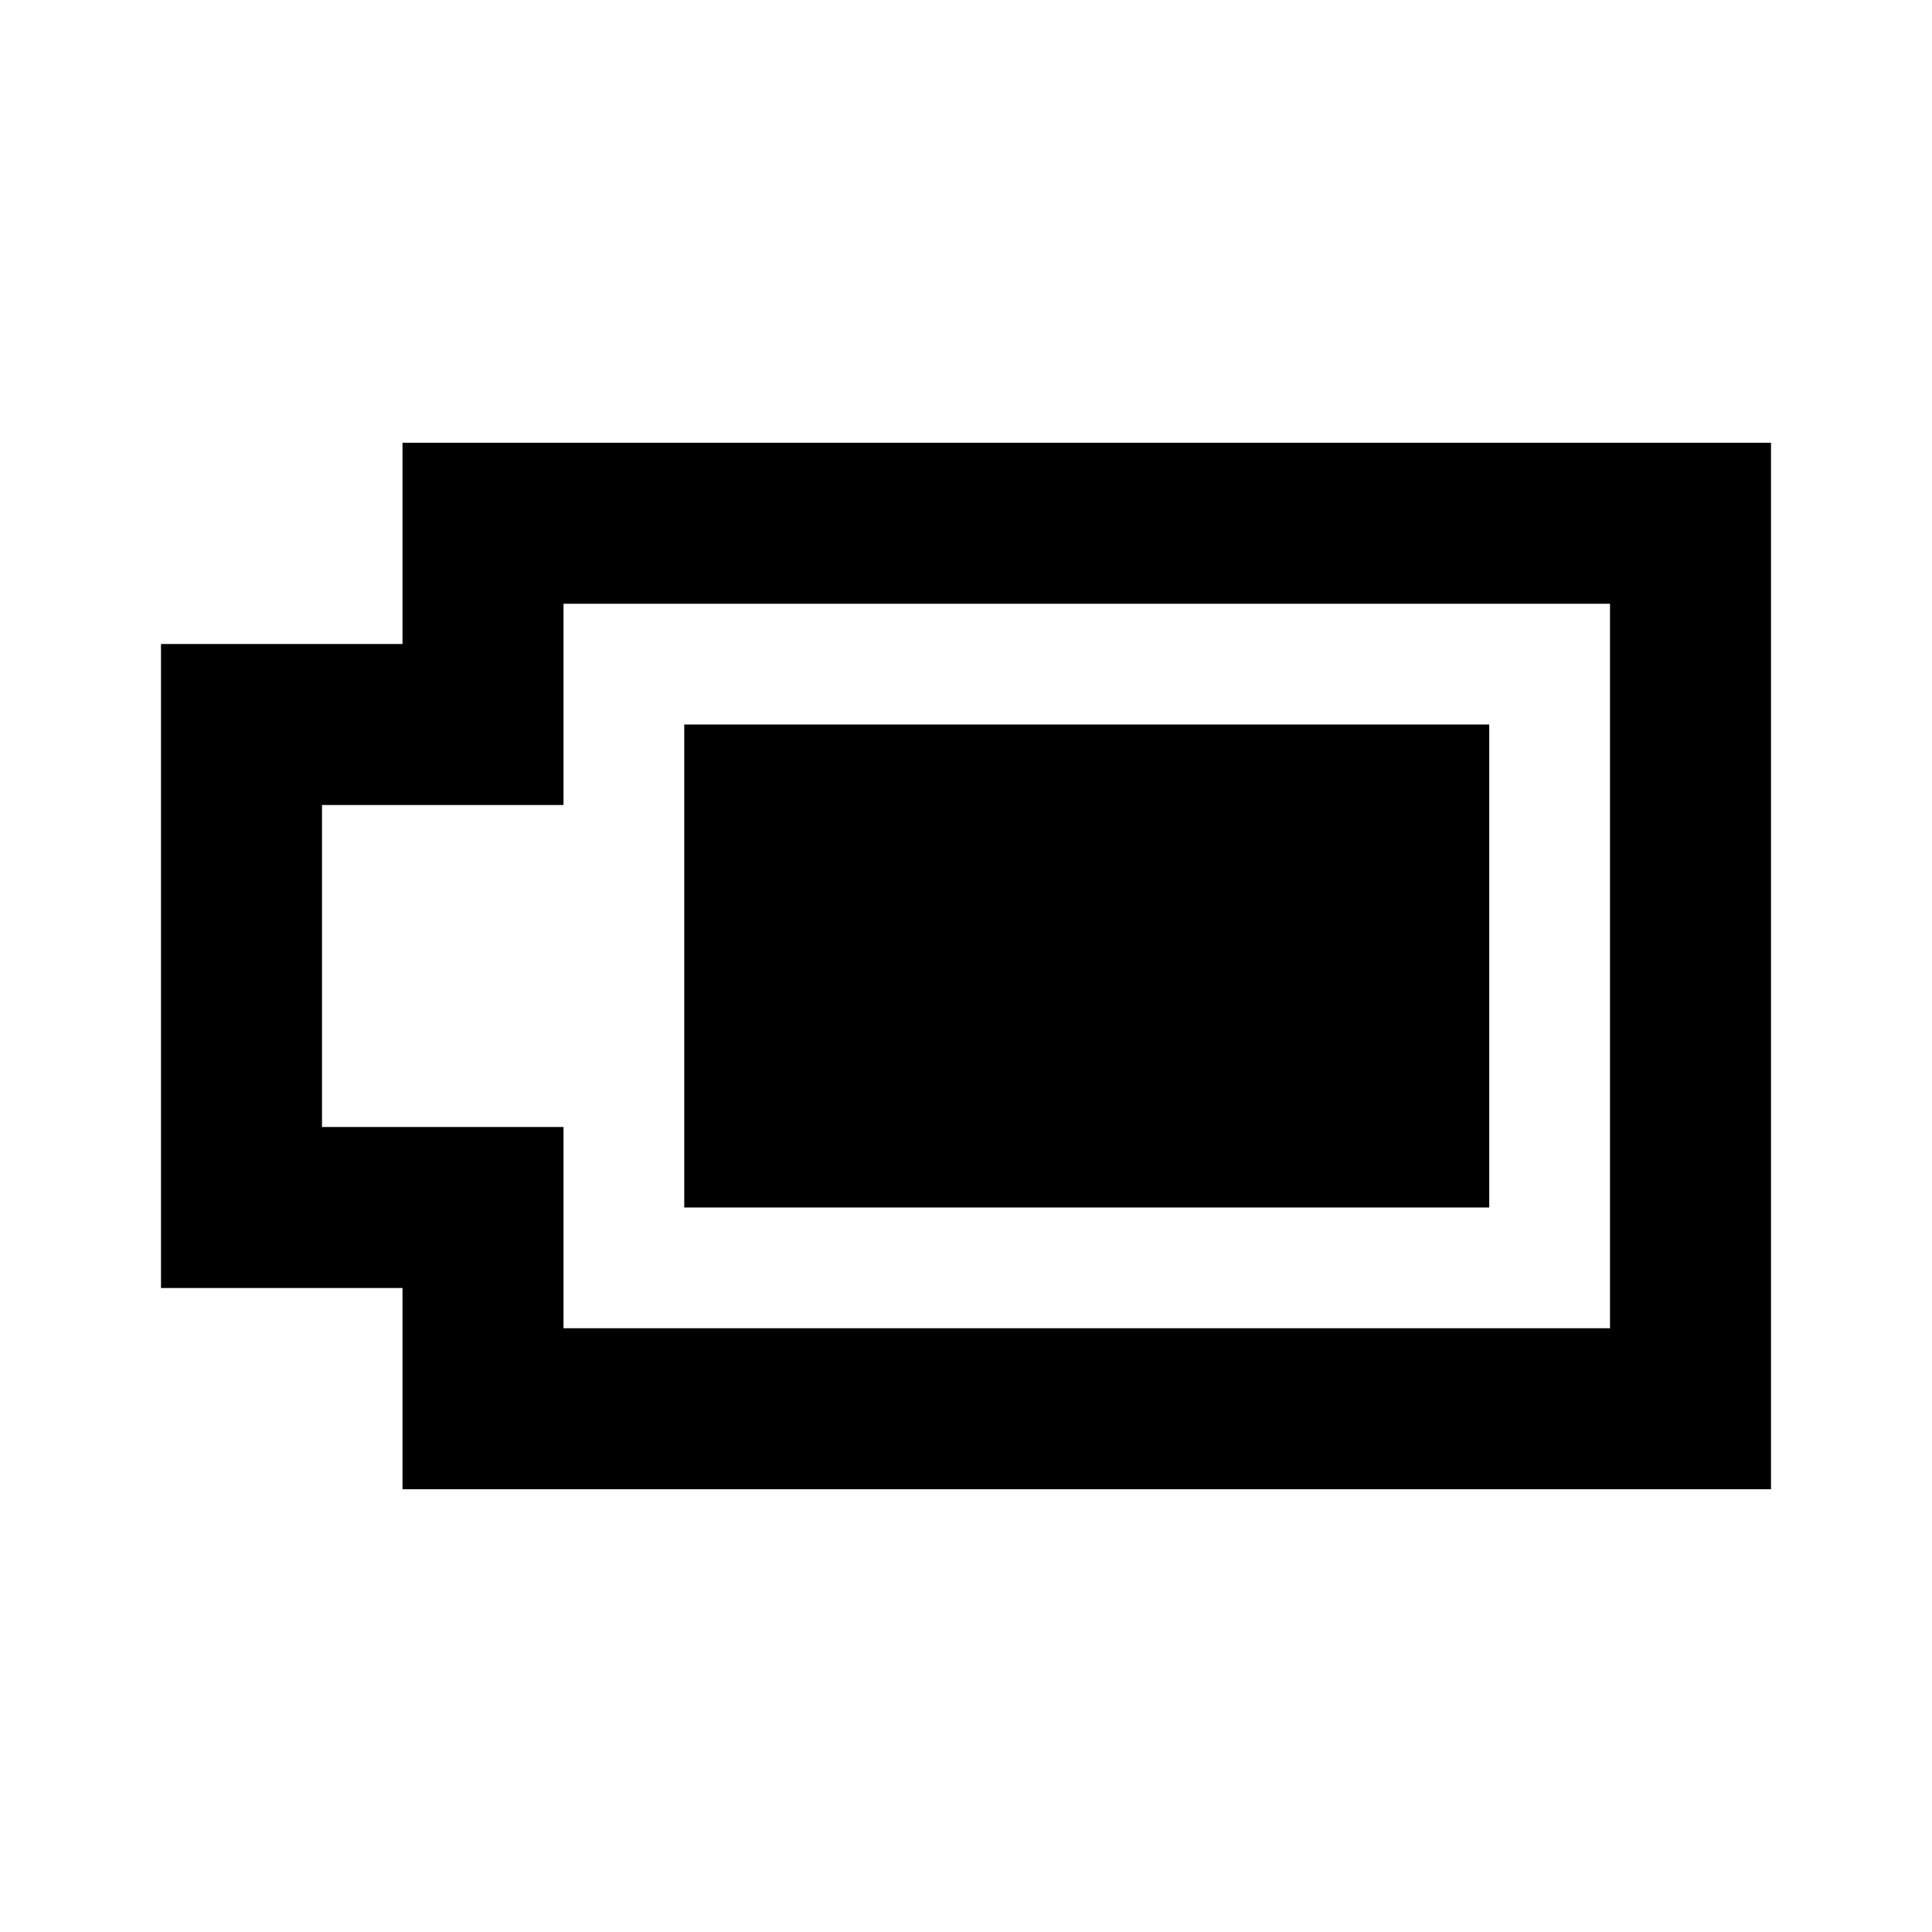
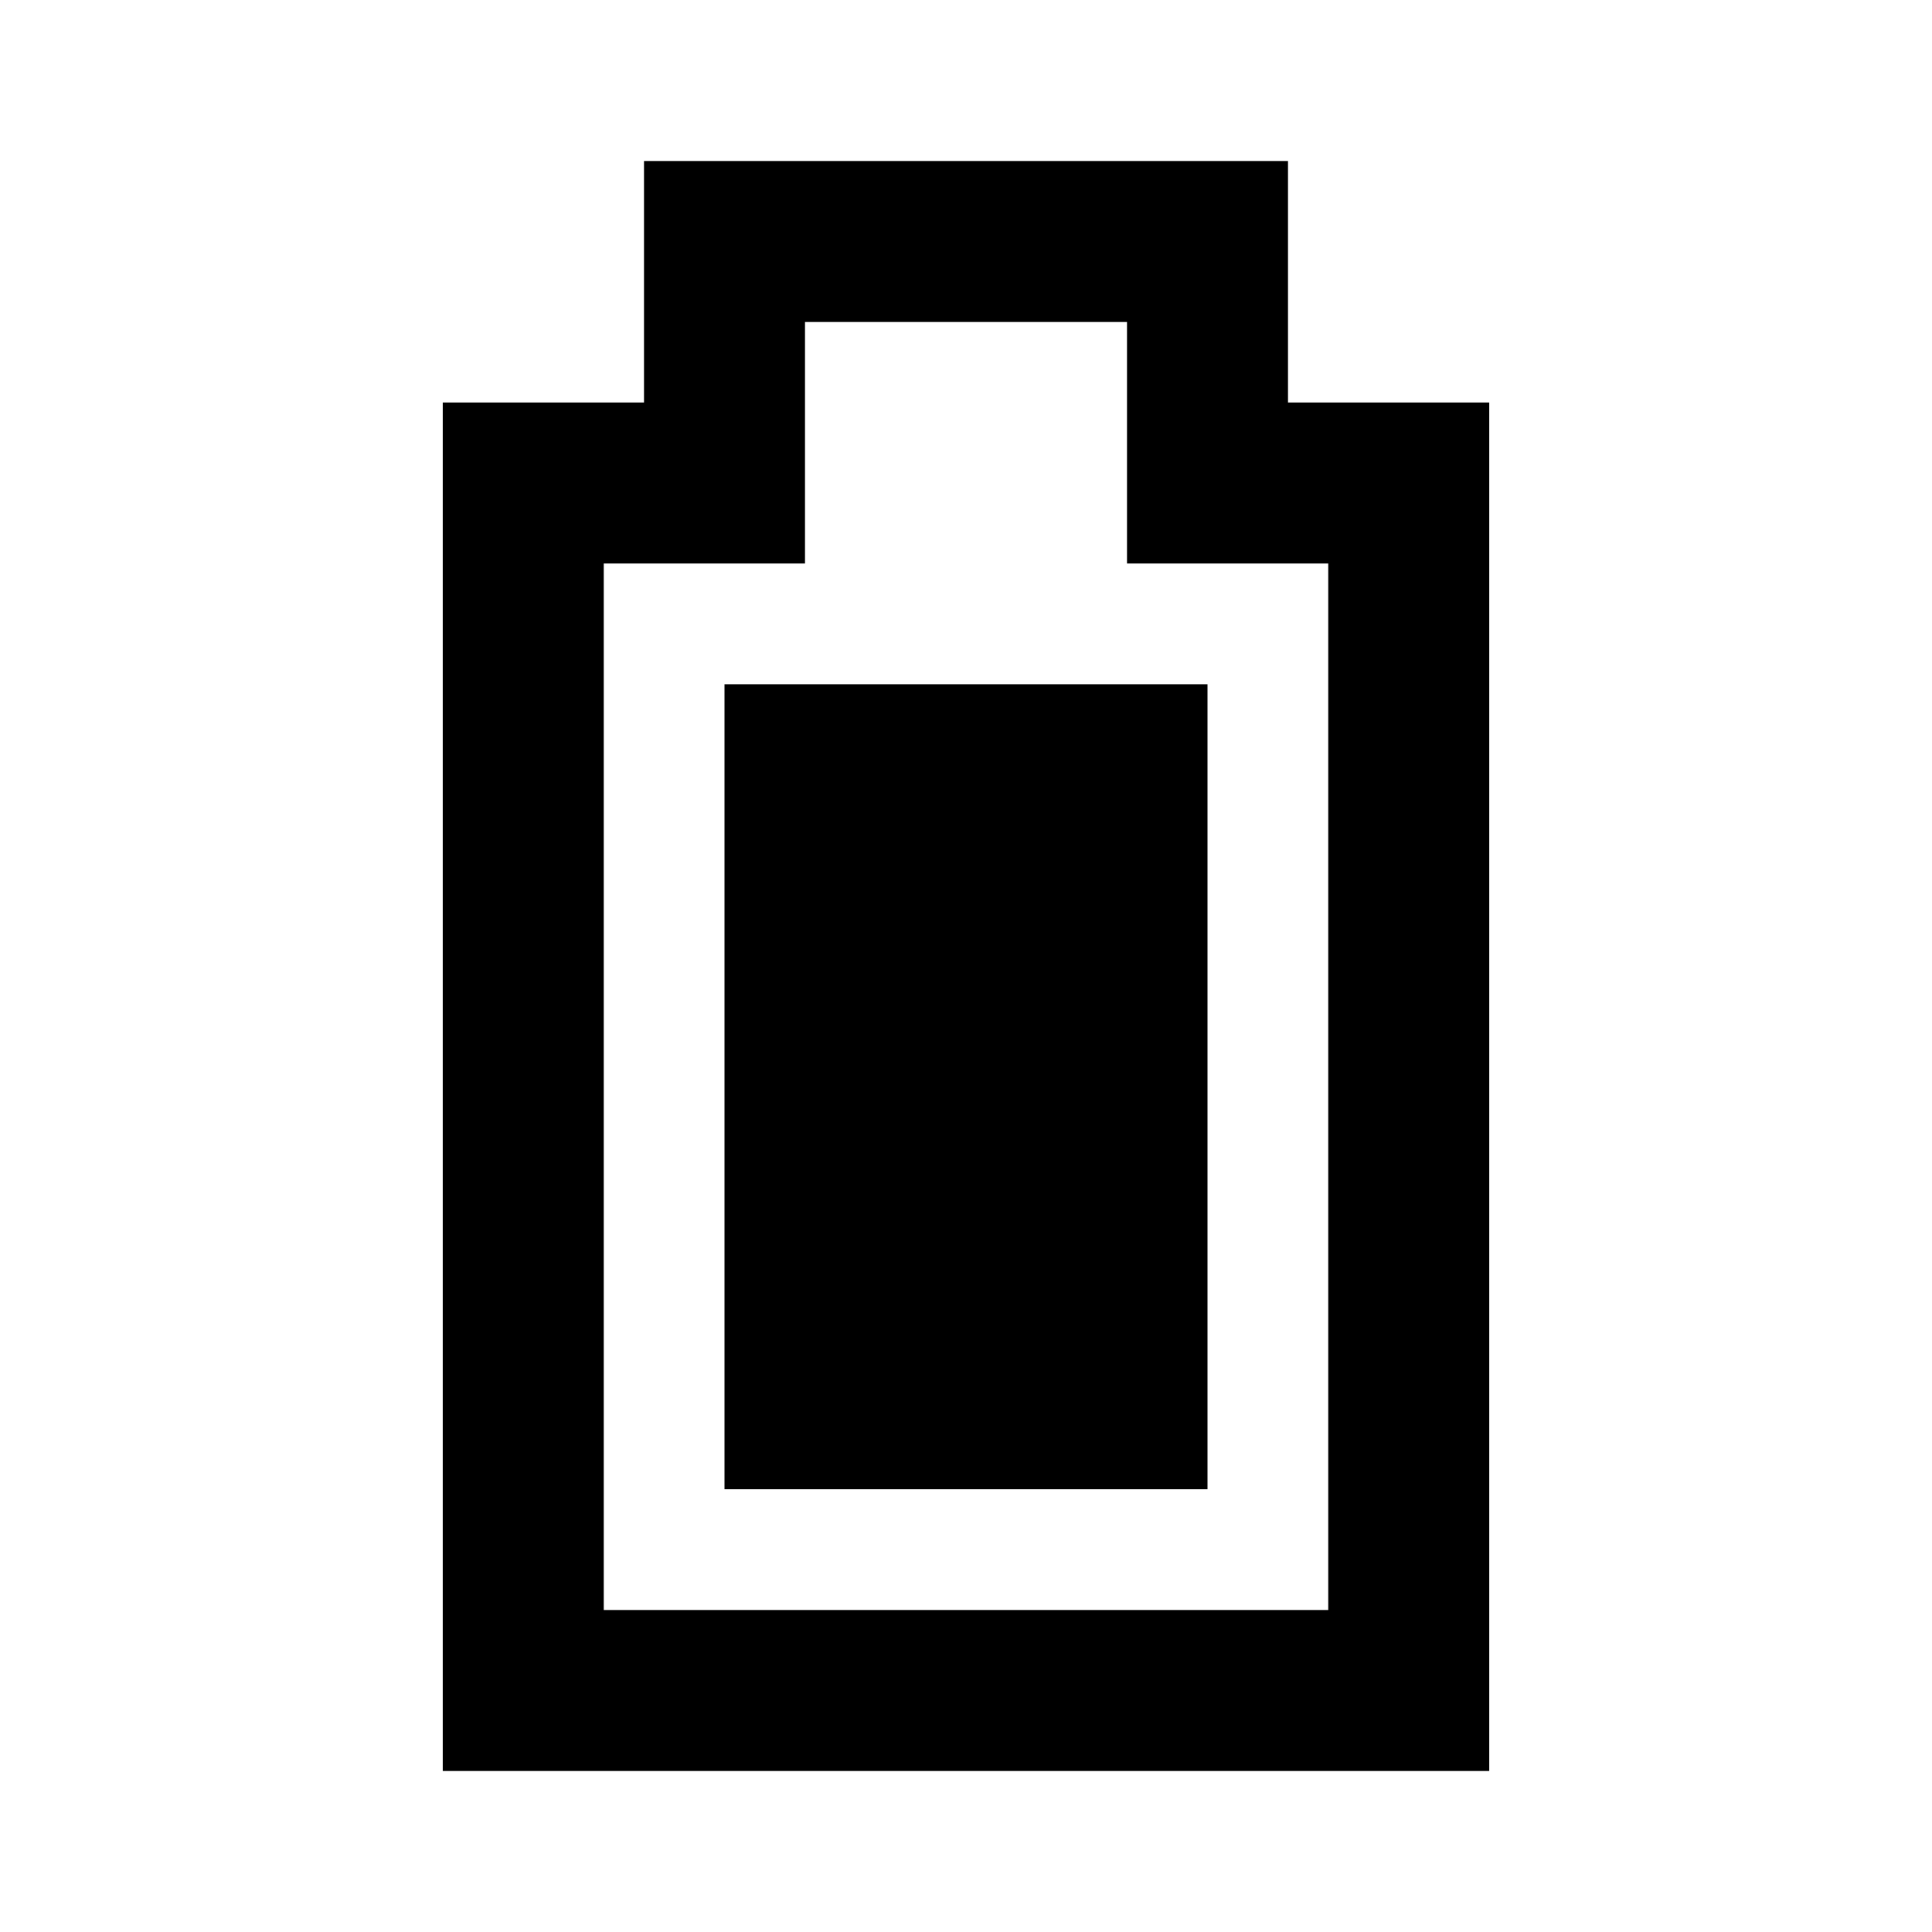
- <svg xmlns="http://www.w3.org/2000/svg" height="48" viewBox="0 0 48 48" width="48">
-   <path d="M0 0h48v48H0z" fill="none" />
+ <svg xmlns="http://www.w3.org/2000/svg" version="1.1" id="Ebene_1" x="0px" y="0px" viewBox="0 0 48 48" style="enable-background:new 0 0 48 48;" xml:space="preserve">
+   <style type="text/css">
+ 	.st0{fill:none;}
+ </style>
+   <path class="st0" d="M0,0h48v48H0V0z" />
  <g id="Shopicon">
-     <path d="M10,37h34V11H10v5H4v16h6V37z M8,28v-8h6v-5h26v18H14v-5H8z" />
-     <rect x="17" y="18" width="20" height="12" />
+     <path d="M11,10v34h26V10h-5V4H16v6H11z M20,8h8v6h5v26H15V14h5V8z" />
+     <rect x="18" y="17" width="12" height="20" />
  </g>
</svg>
